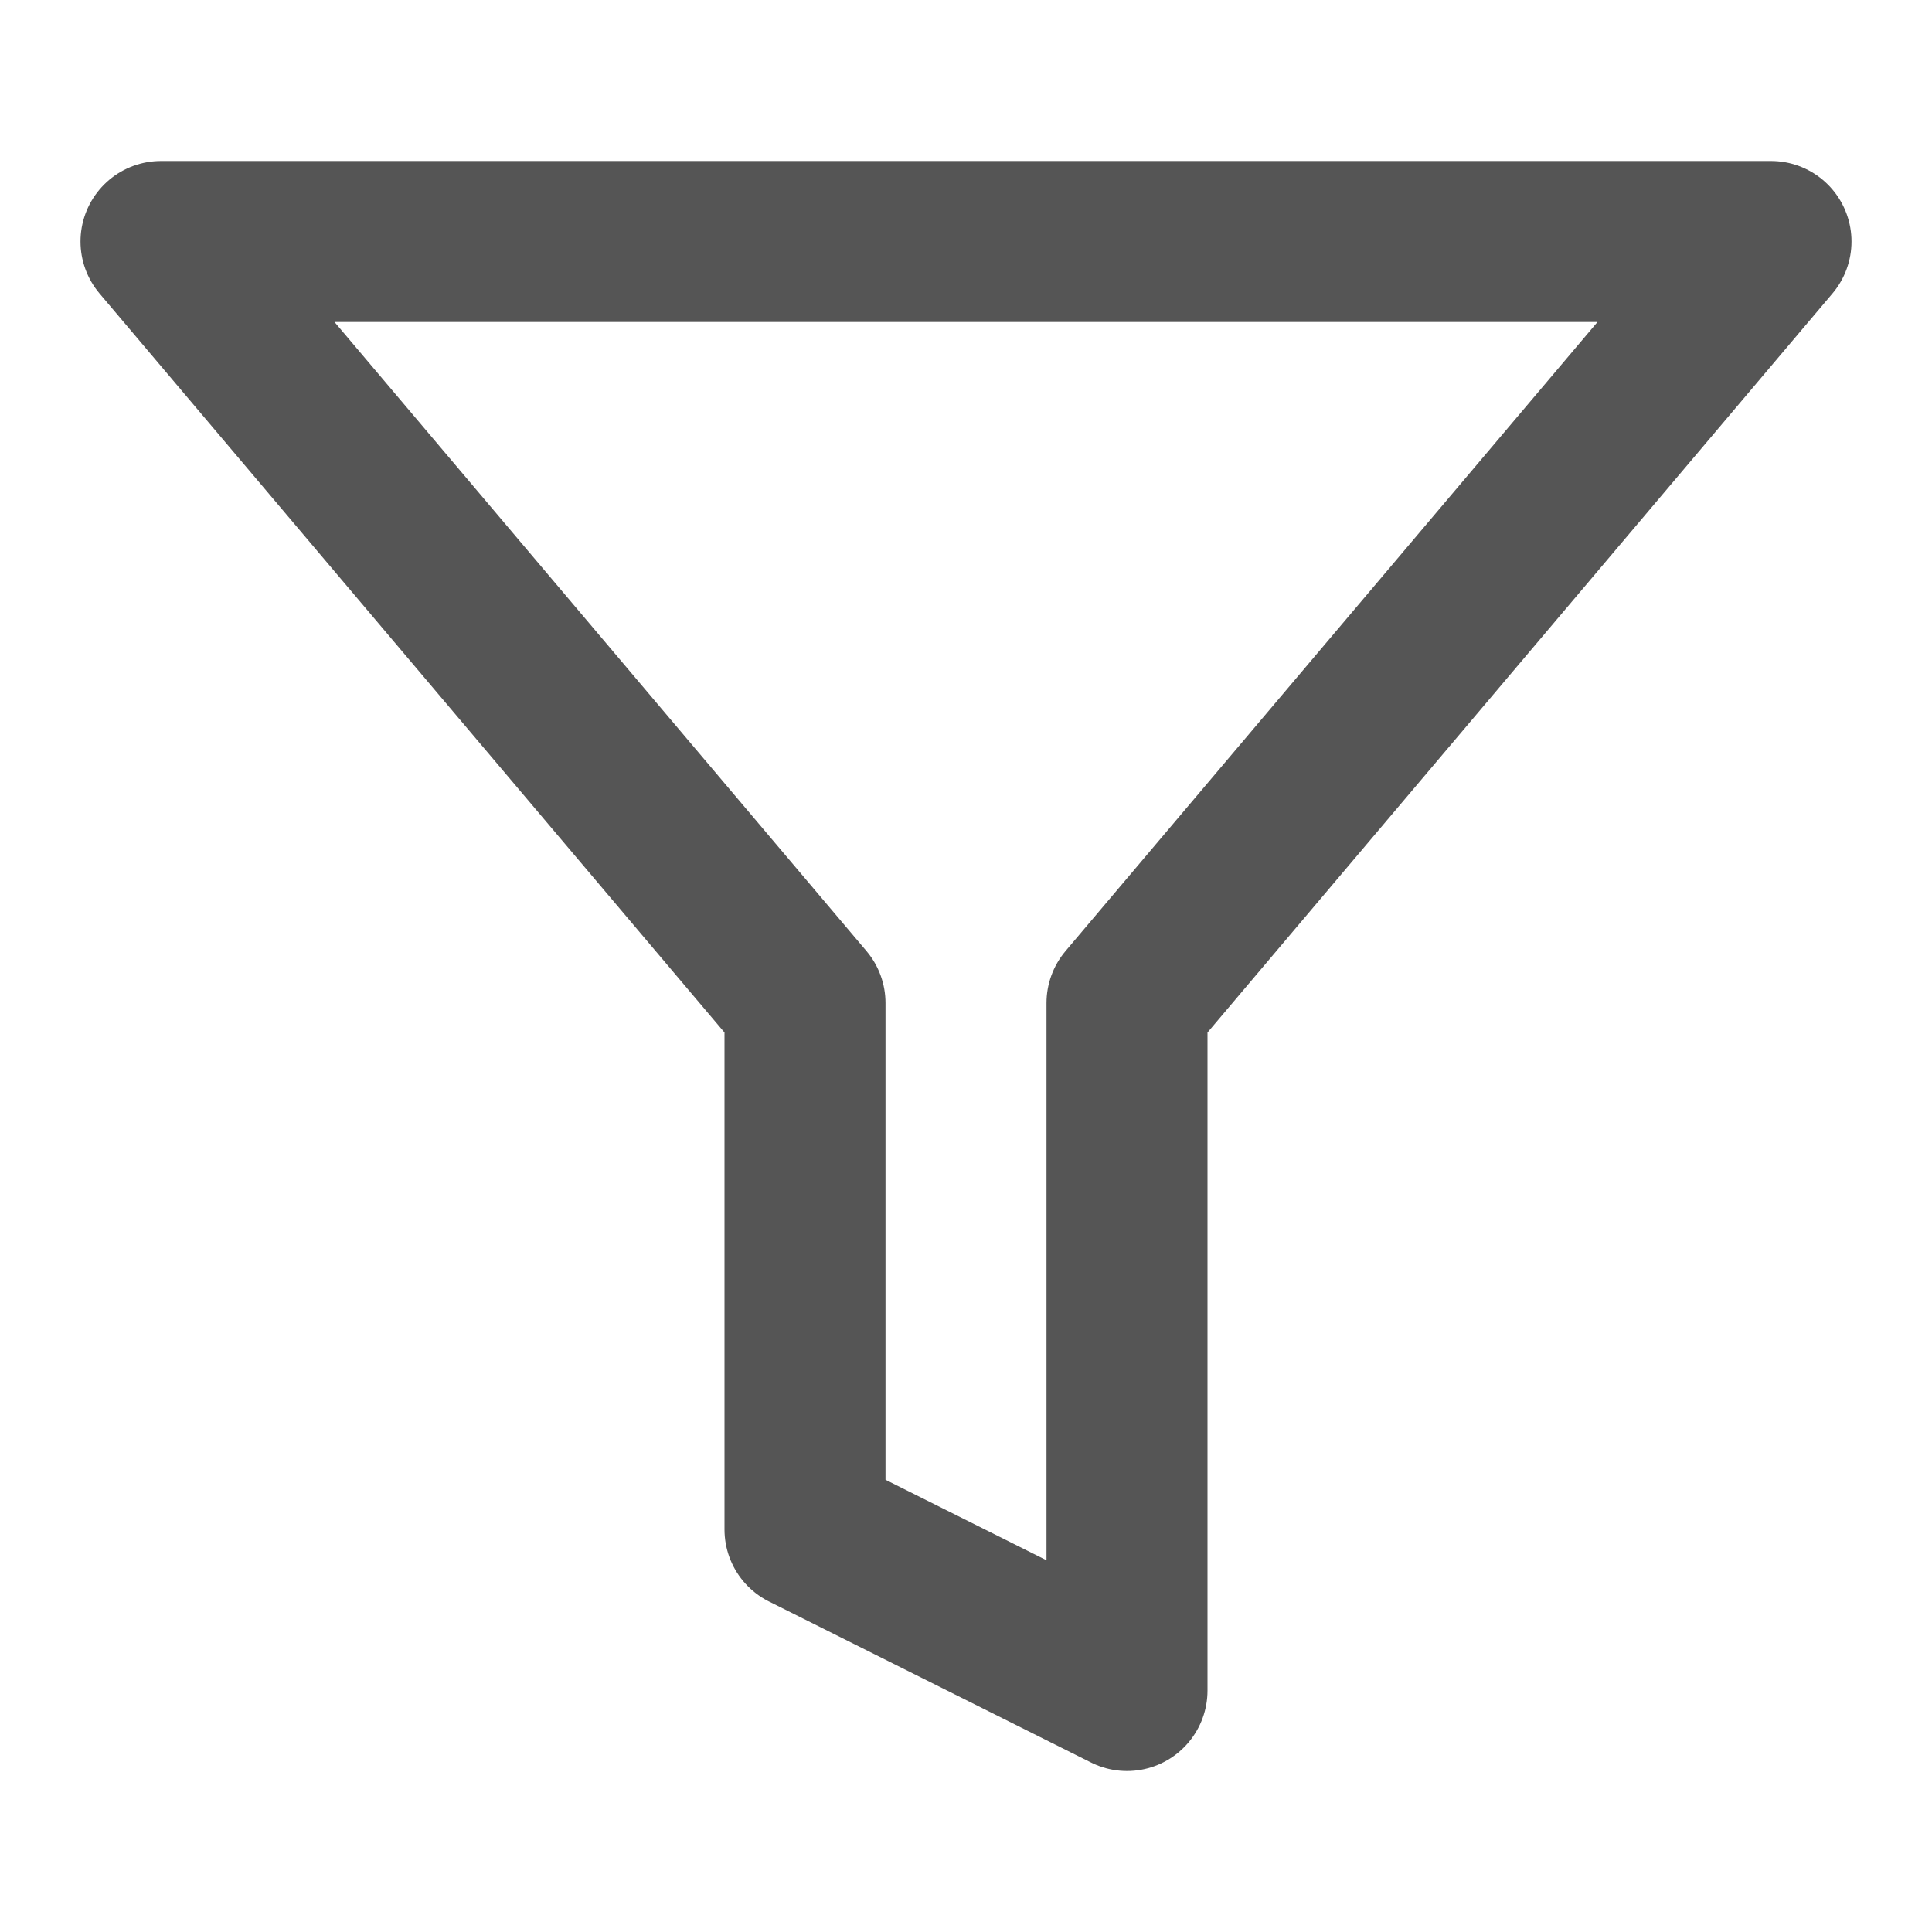
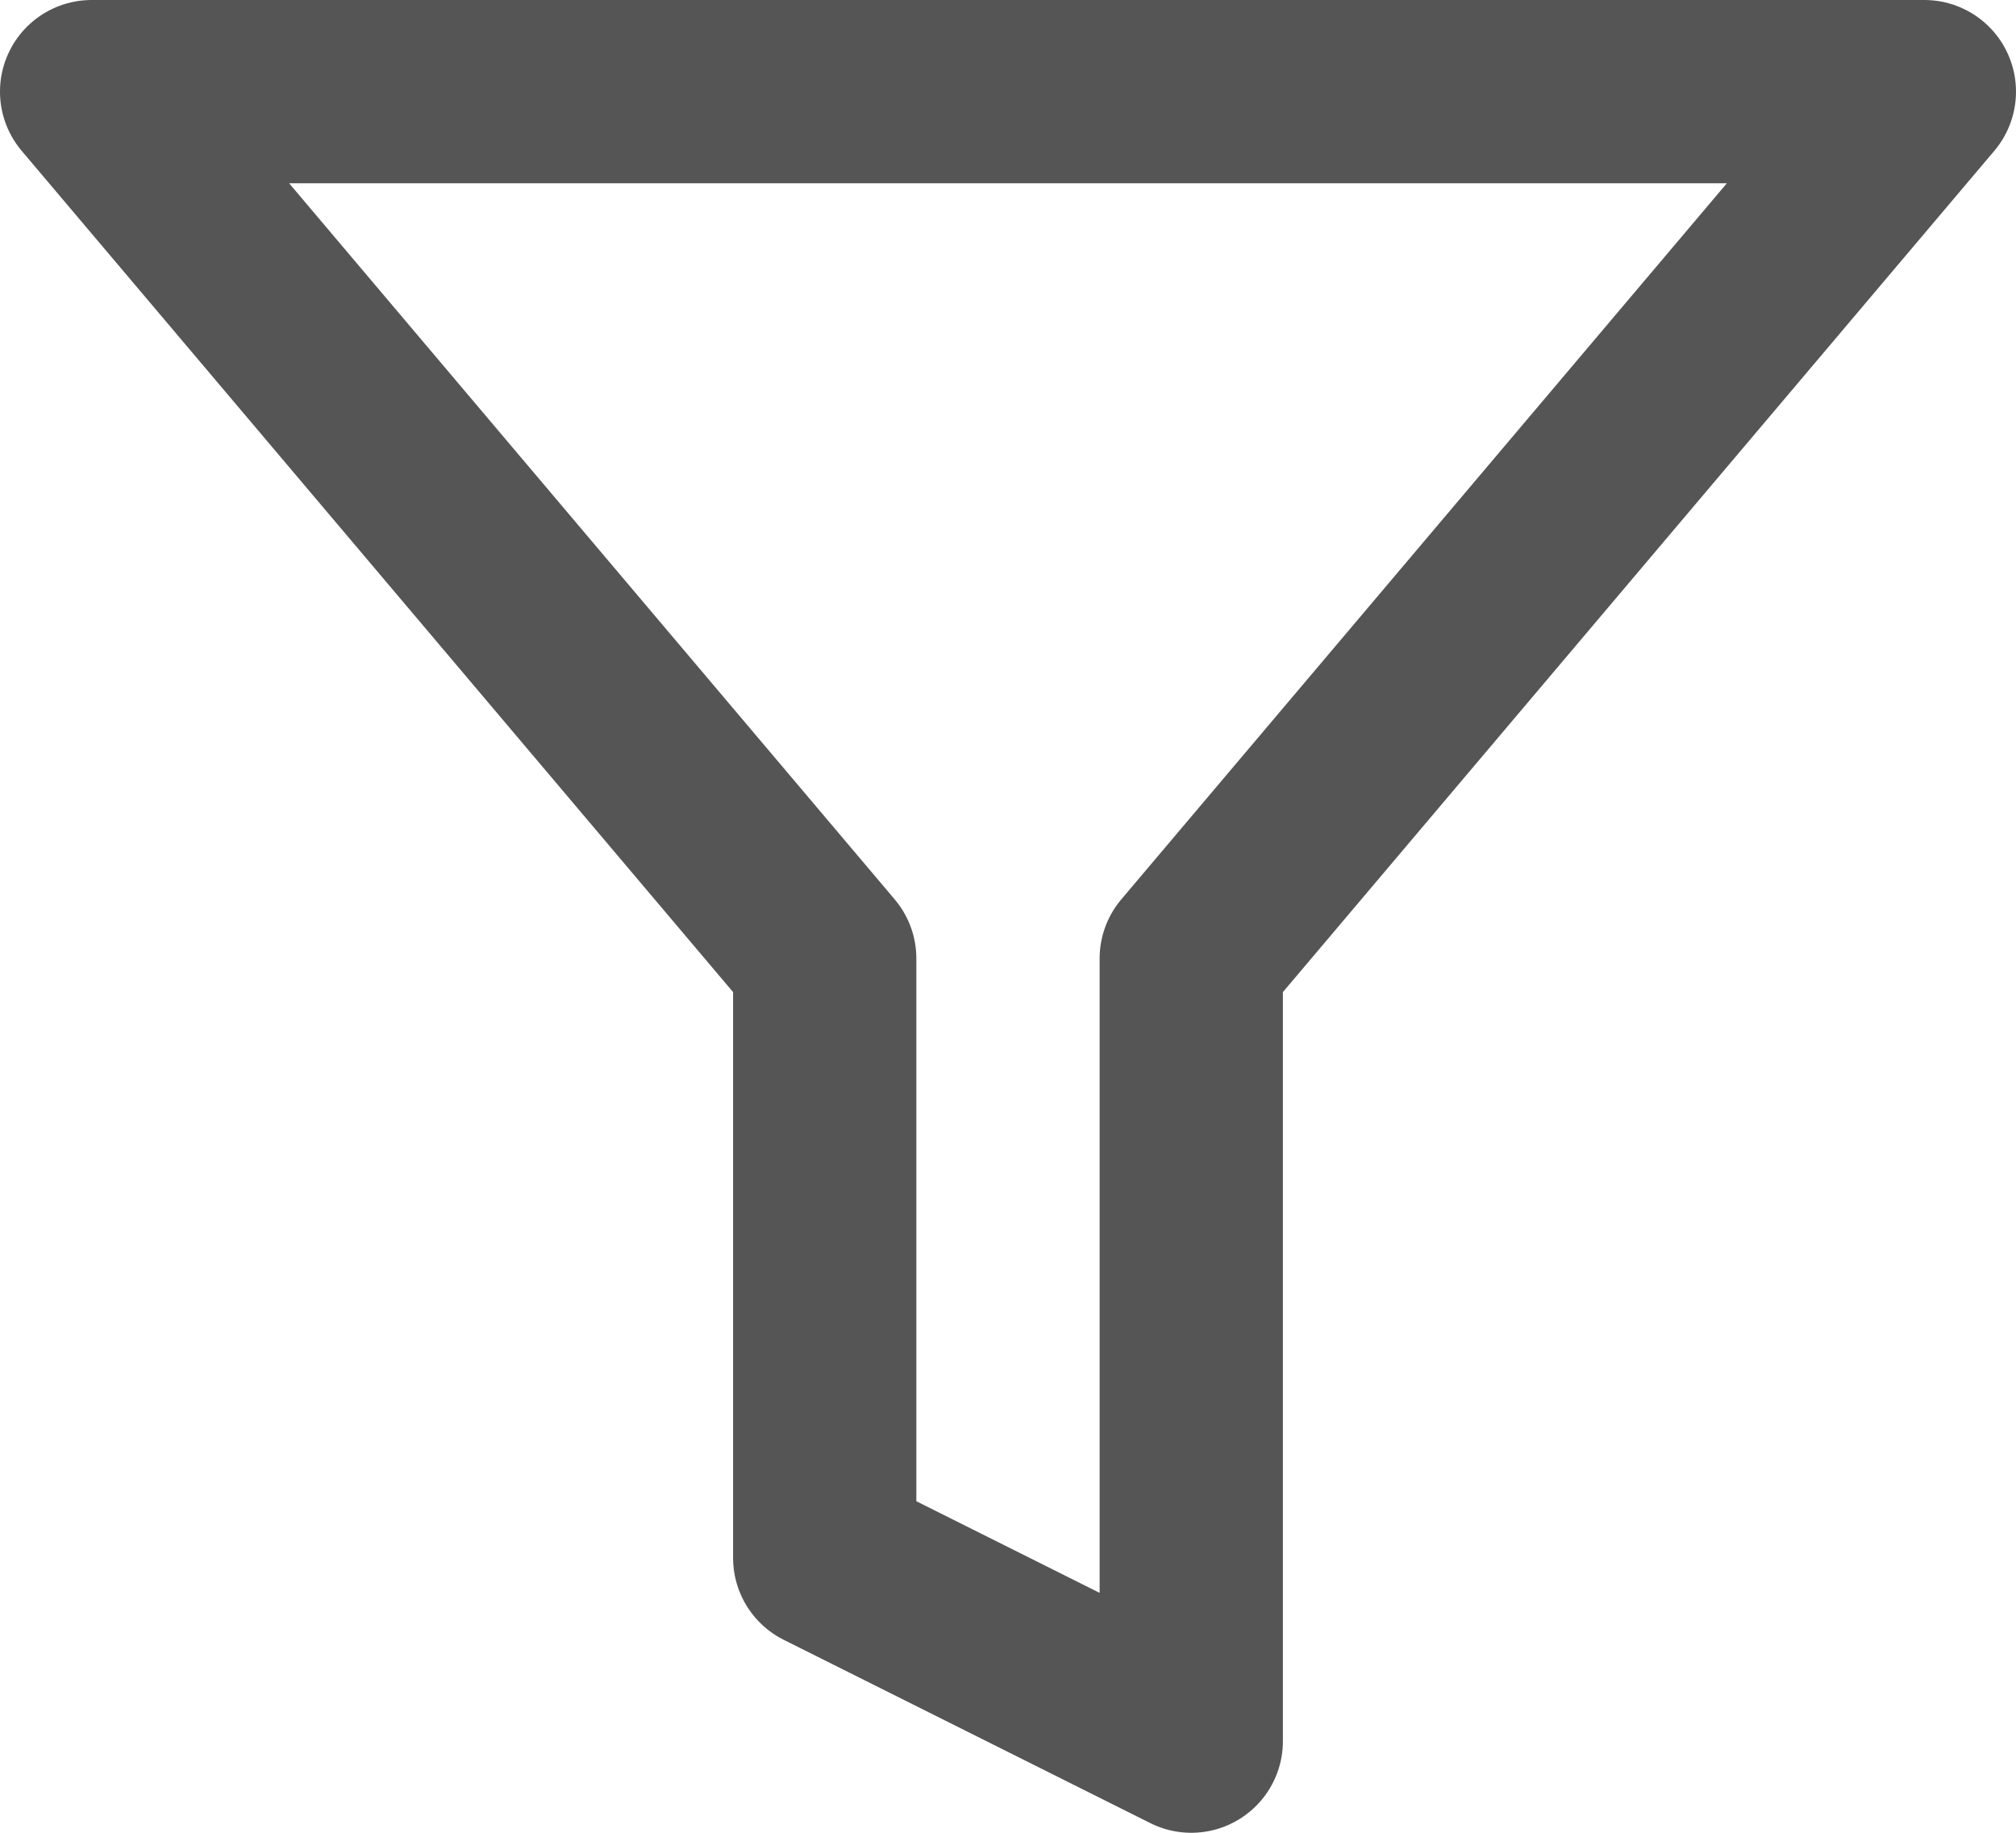
- <svg xmlns="http://www.w3.org/2000/svg" width="24" height="24" viewBox="0 0 24 24" fill="none" stroke="#555555" stroke-width="2" stroke-linecap="round" stroke-linejoin="round">
-   <polygon points="22 3 2 3 10 12.46 10 19 14 21 14 12.46 22 3" />
+ <svg xmlns="http://www.w3.org/2000/svg" width="22" height="20" viewBox="0 0 22 20" fill="none" stroke="#555555" stroke-width="2" stroke-linecap="round" stroke-linejoin="round" version="1.1" id="svg1">
+   <defs id="defs1" />
+   <polygon points="10,12.46 10,19 14,21 14,12.46 22,3 2,3 " id="polygon1" transform="translate(-1.000115,-2)" />
</svg>
